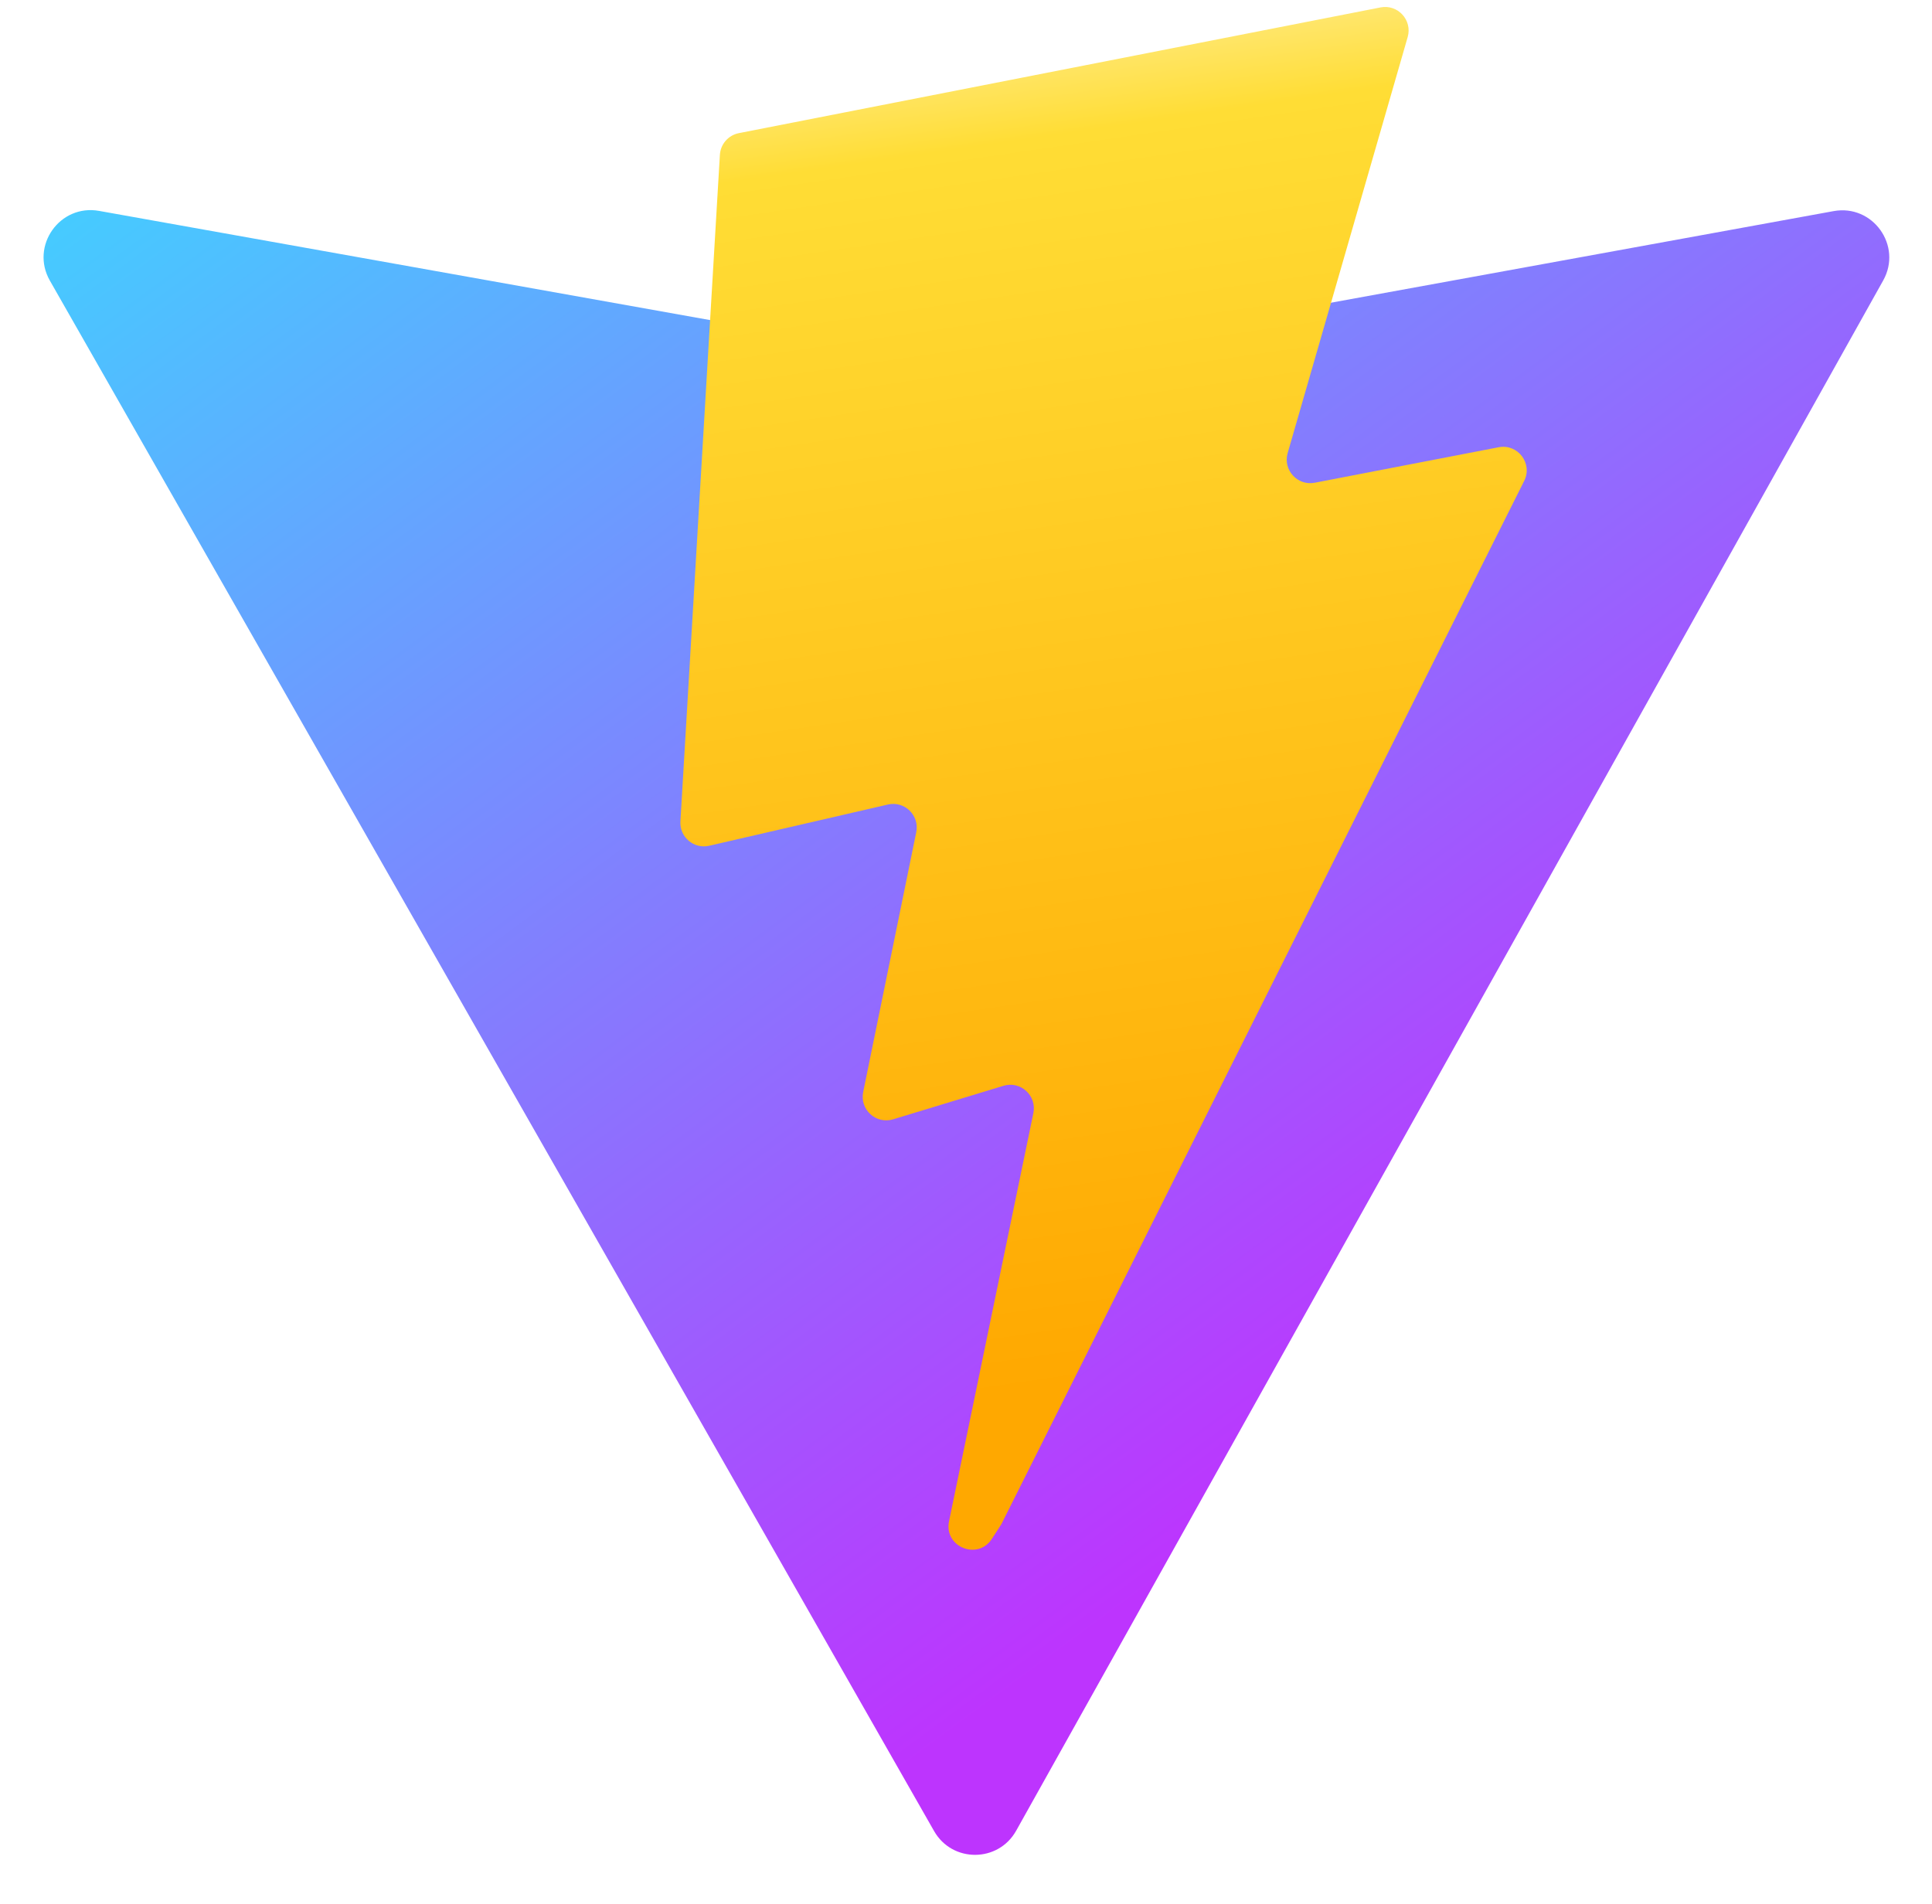
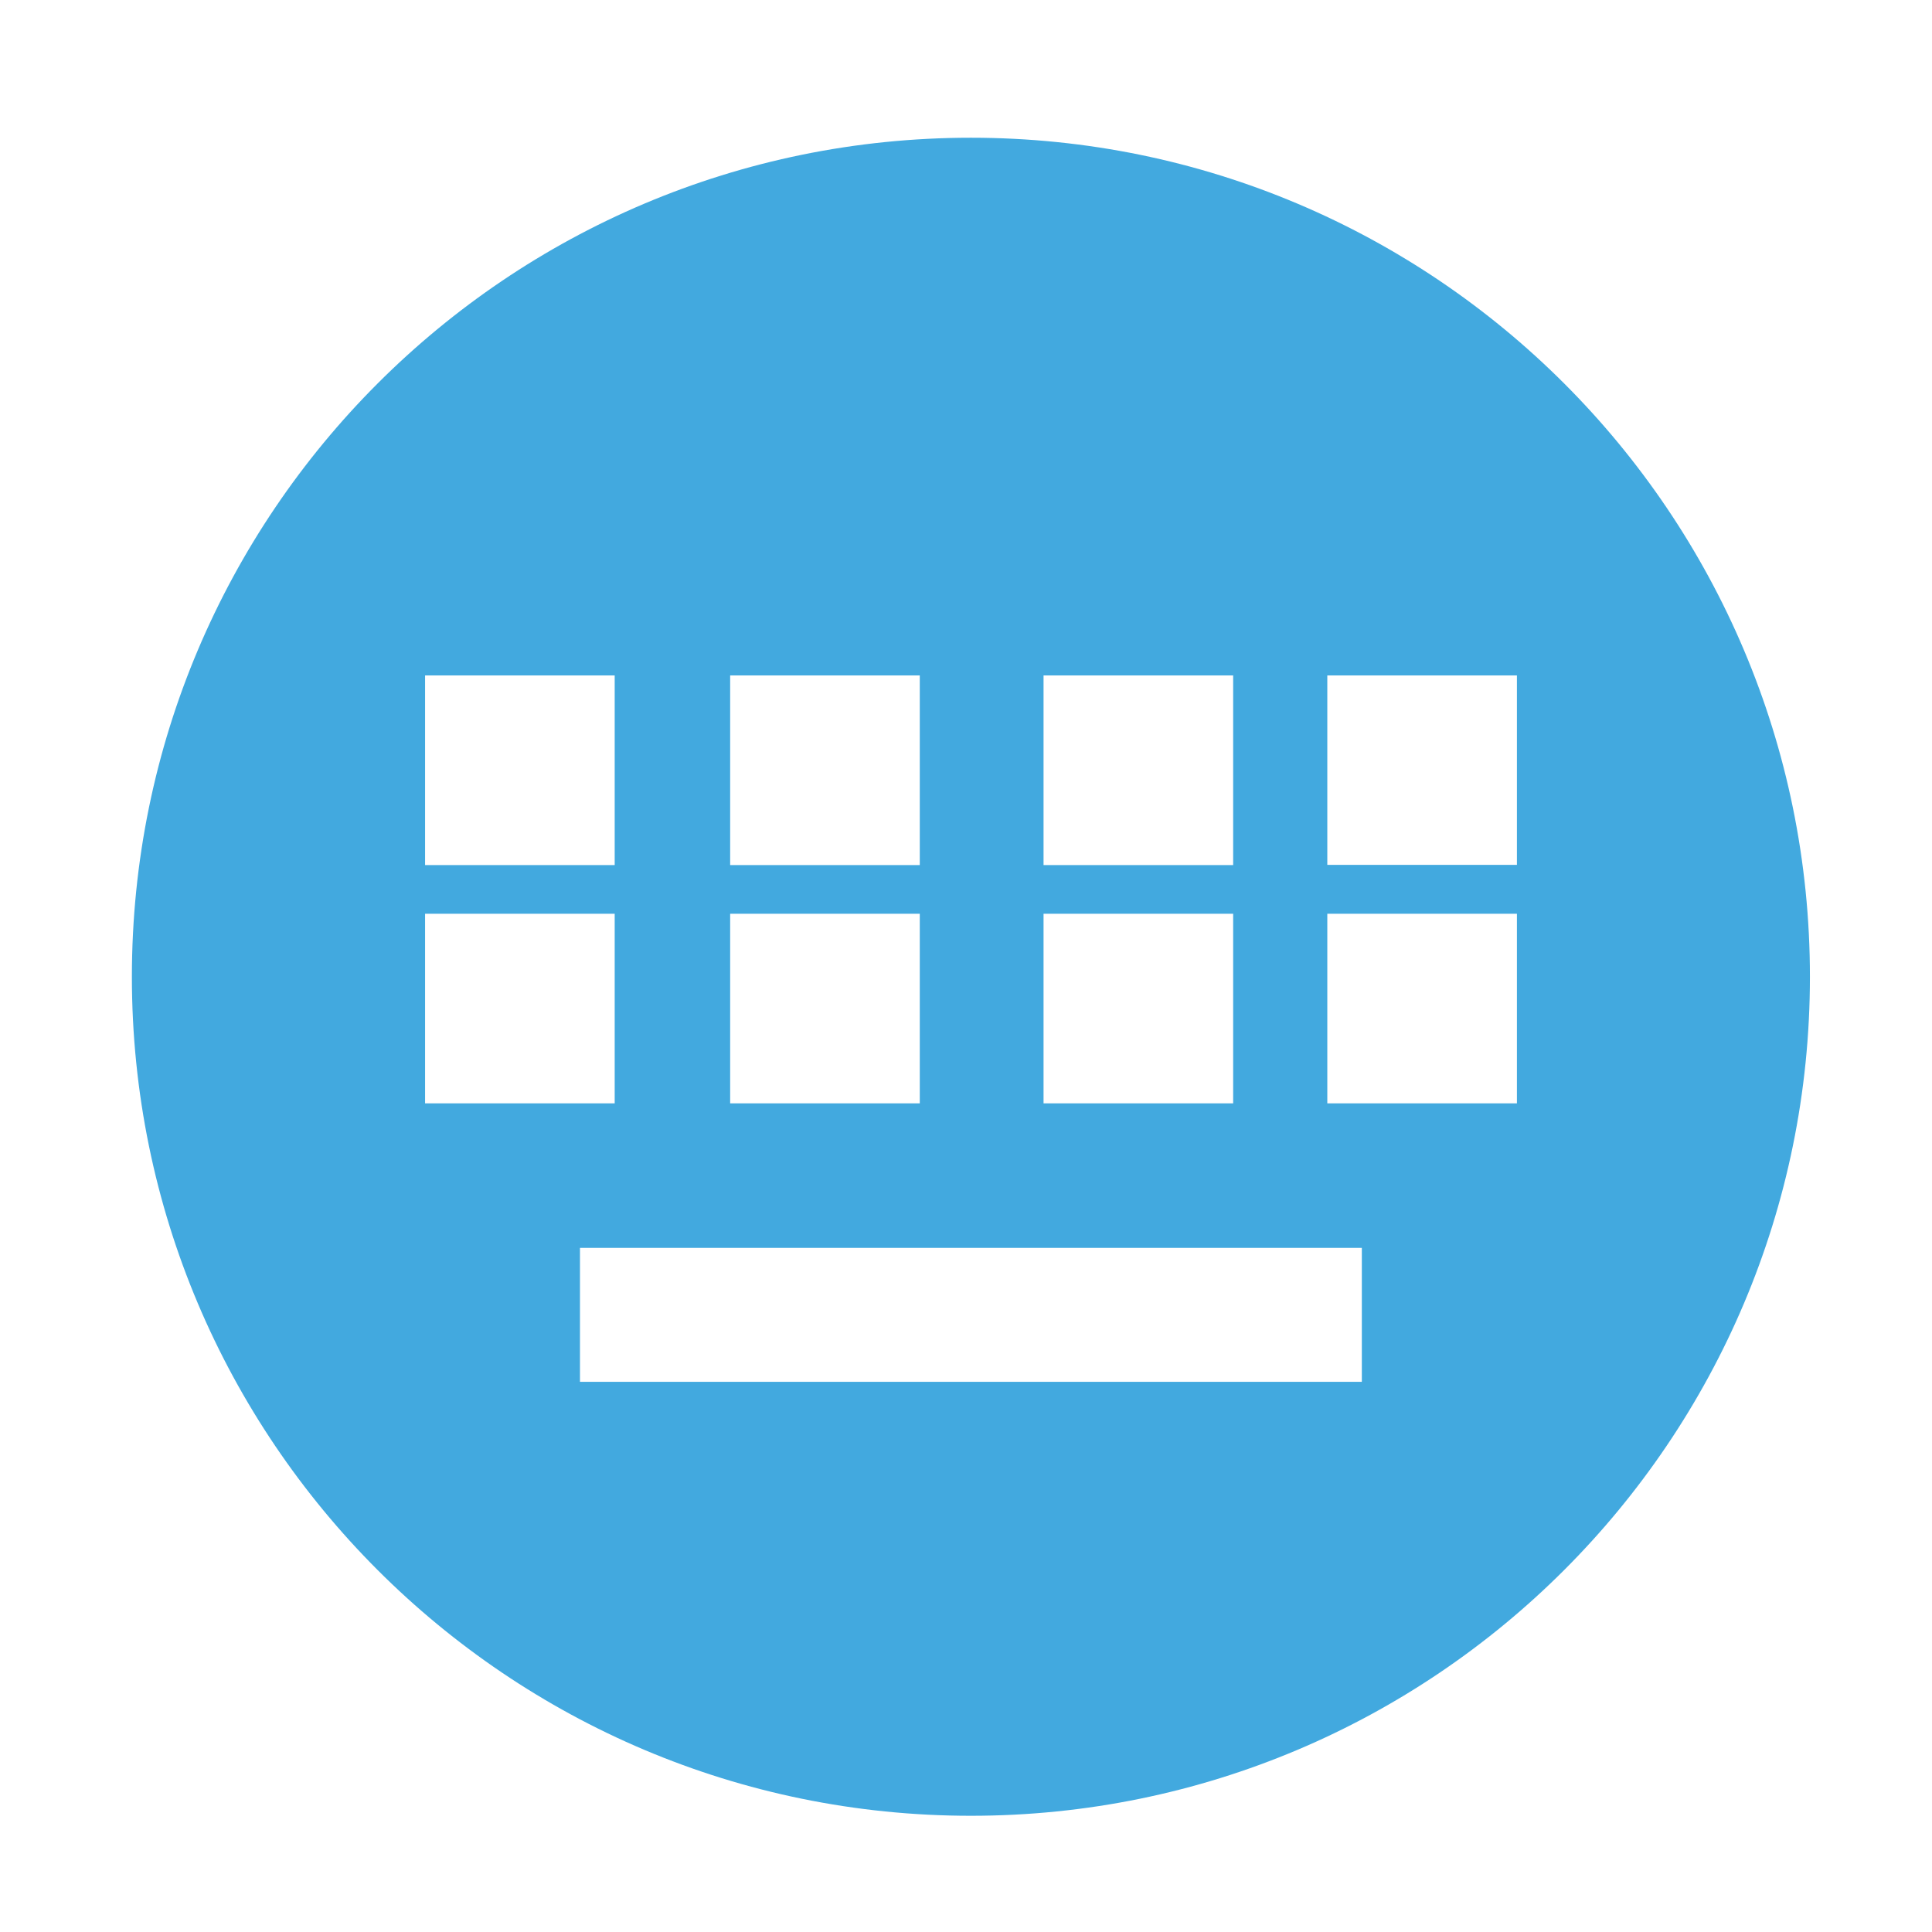
- <svg xmlns="http://www.w3.org/2000/svg" width="410" height="404" viewBox="0 0 410 404" fill="none">
-   <path d="M399.641 59.525L215.643 388.545C211.844 395.338 202.084 395.378 198.228 388.618L10.582 59.556C6.381 52.19 12.68 43.267 21.028 44.759L205.223 77.682C206.398 77.892 207.601 77.89 208.776 77.676L389.119 44.806C397.439 43.289 403.768 52.143 399.641 59.525Z" fill="url(#paint0_linear)" />
-   <path d="M292.965 1.574L156.801 28.255C154.563 28.694 152.906 30.59 152.771 32.866L144.395 174.33C144.198 177.662 147.258 180.248 150.51 179.498L188.42 170.749C191.967 169.931 195.172 173.055 194.443 176.622L183.18 231.775C182.422 235.487 185.907 238.661 189.532 237.56L212.947 230.446C216.577 229.344 220.065 232.527 219.297 236.242L201.398 322.875C200.278 328.294 207.486 331.249 210.492 326.603L212.5 323.5L323.454 102.072C325.312 98.365 322.108 94.137 318.036 94.923L279.014 102.454C275.347 103.161 272.227 99.746 273.262 96.158L298.731 7.867C299.767 4.273 296.636 0.855 292.965 1.574Z" fill="url(#paint1_linear)" />
-   <defs>
-     <linearGradient id="paint0_linear" x1="6" y1="33" x2="235" y2="344" gradientUnits="userSpaceOnUse">
-       <stop stop-color="#41D1FF" />
-       <stop offset="1" stop-color="#BD34FE" />
-     </linearGradient>
-     <linearGradient id="paint1_linear" x1="194.651" y1="8.818" x2="236.076" y2="292.989" gradientUnits="userSpaceOnUse">
-       <stop stop-color="#FFEA83" />
-       <stop offset="0.083" stop-color="#FFDD35" />
-       <stop offset="1" stop-color="#FFA800" />
-     </linearGradient>
-   </defs>
+ <svg xmlns="http://www.w3.org/2000/svg" t="1662740595979" class="icon" viewBox="0 0 1024 1024" version="1.1" p-id="3858" width="200" height="200">
+   <path d="M514.6 73C269 73 69.9 272.1 69.9 517.7S269 962.4 514.6 962.4s444.7-199.1 444.7-444.7S760.2 73 514.6 73z m38.5 285h100.5v100.5H553.1V358z m0 126.3h100.5v100.5H553.1V484.3zM387 358h100.5v100.5H387V358z m0 126.3h100.5v100.5H387V484.3zM225.3 358h100.5v100.5H225.3V358z m0 126.3h100.5v100.5H225.3V484.3z m496.5 248.1H307.4v-71h414.4v71zM804 584.8H703.5V484.3H804v100.5z m0-126.4H703.5V358H804v100.4z" fill="#42A9DF" p-id="3859" />
</svg>
